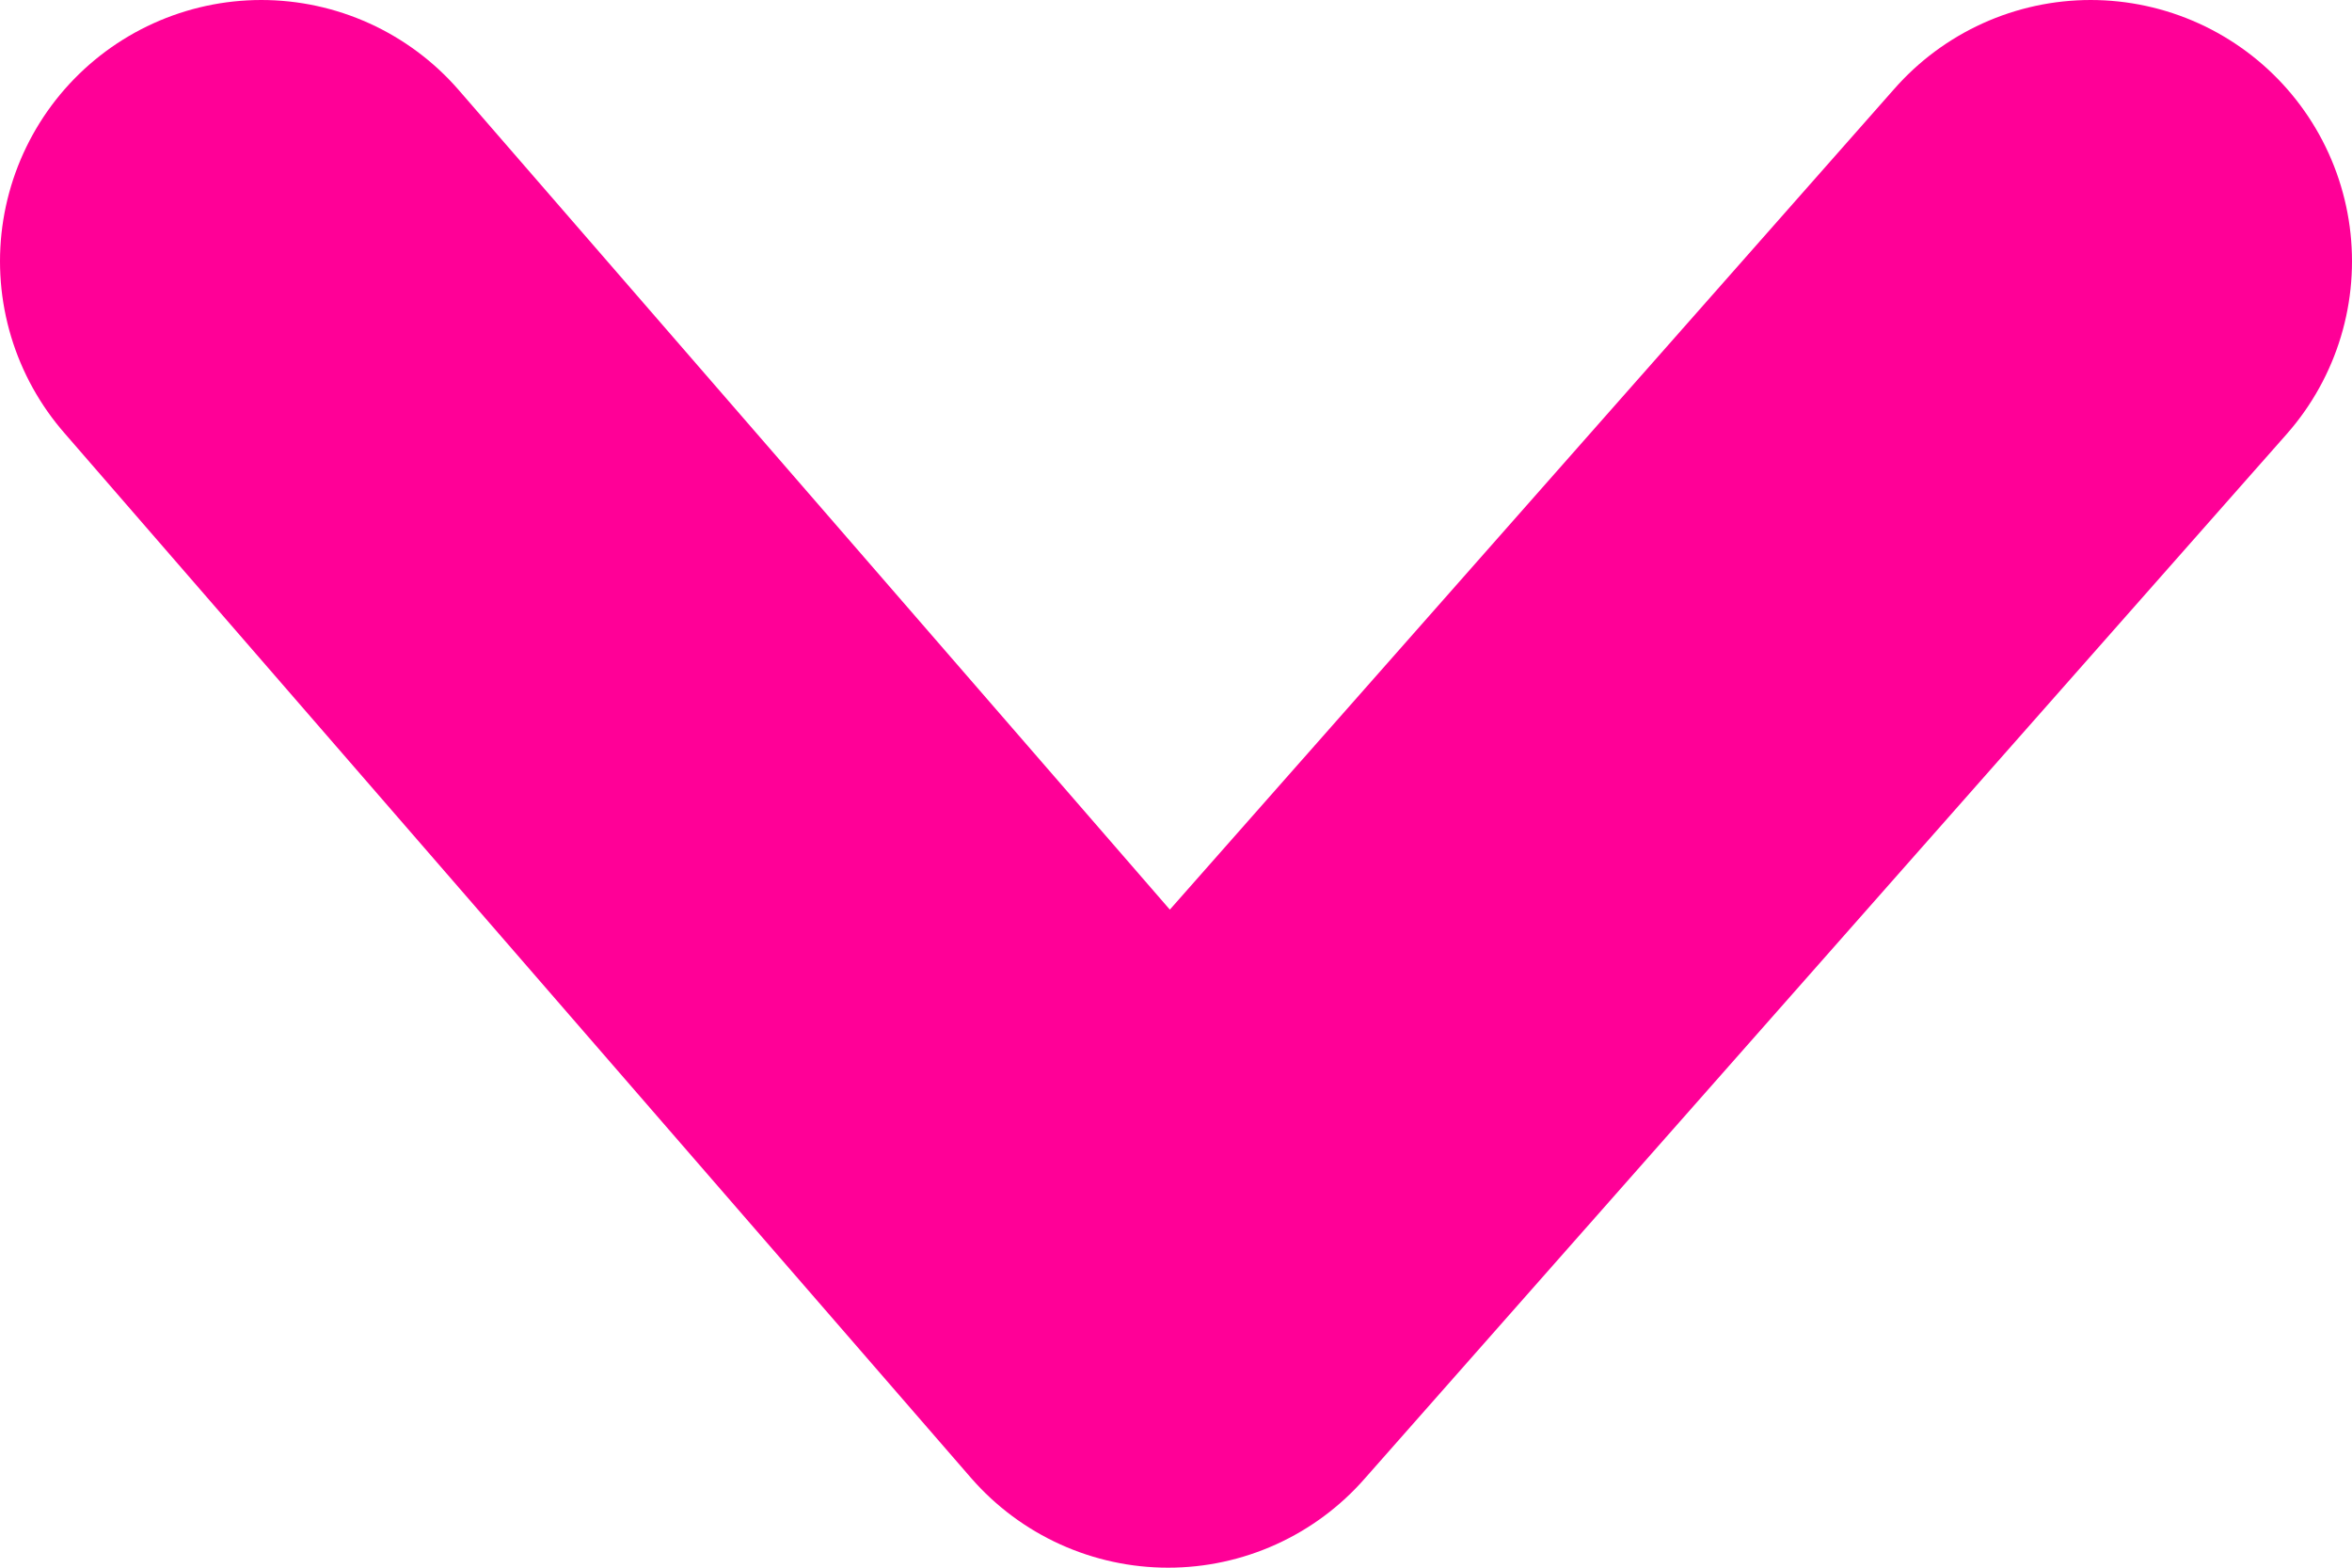
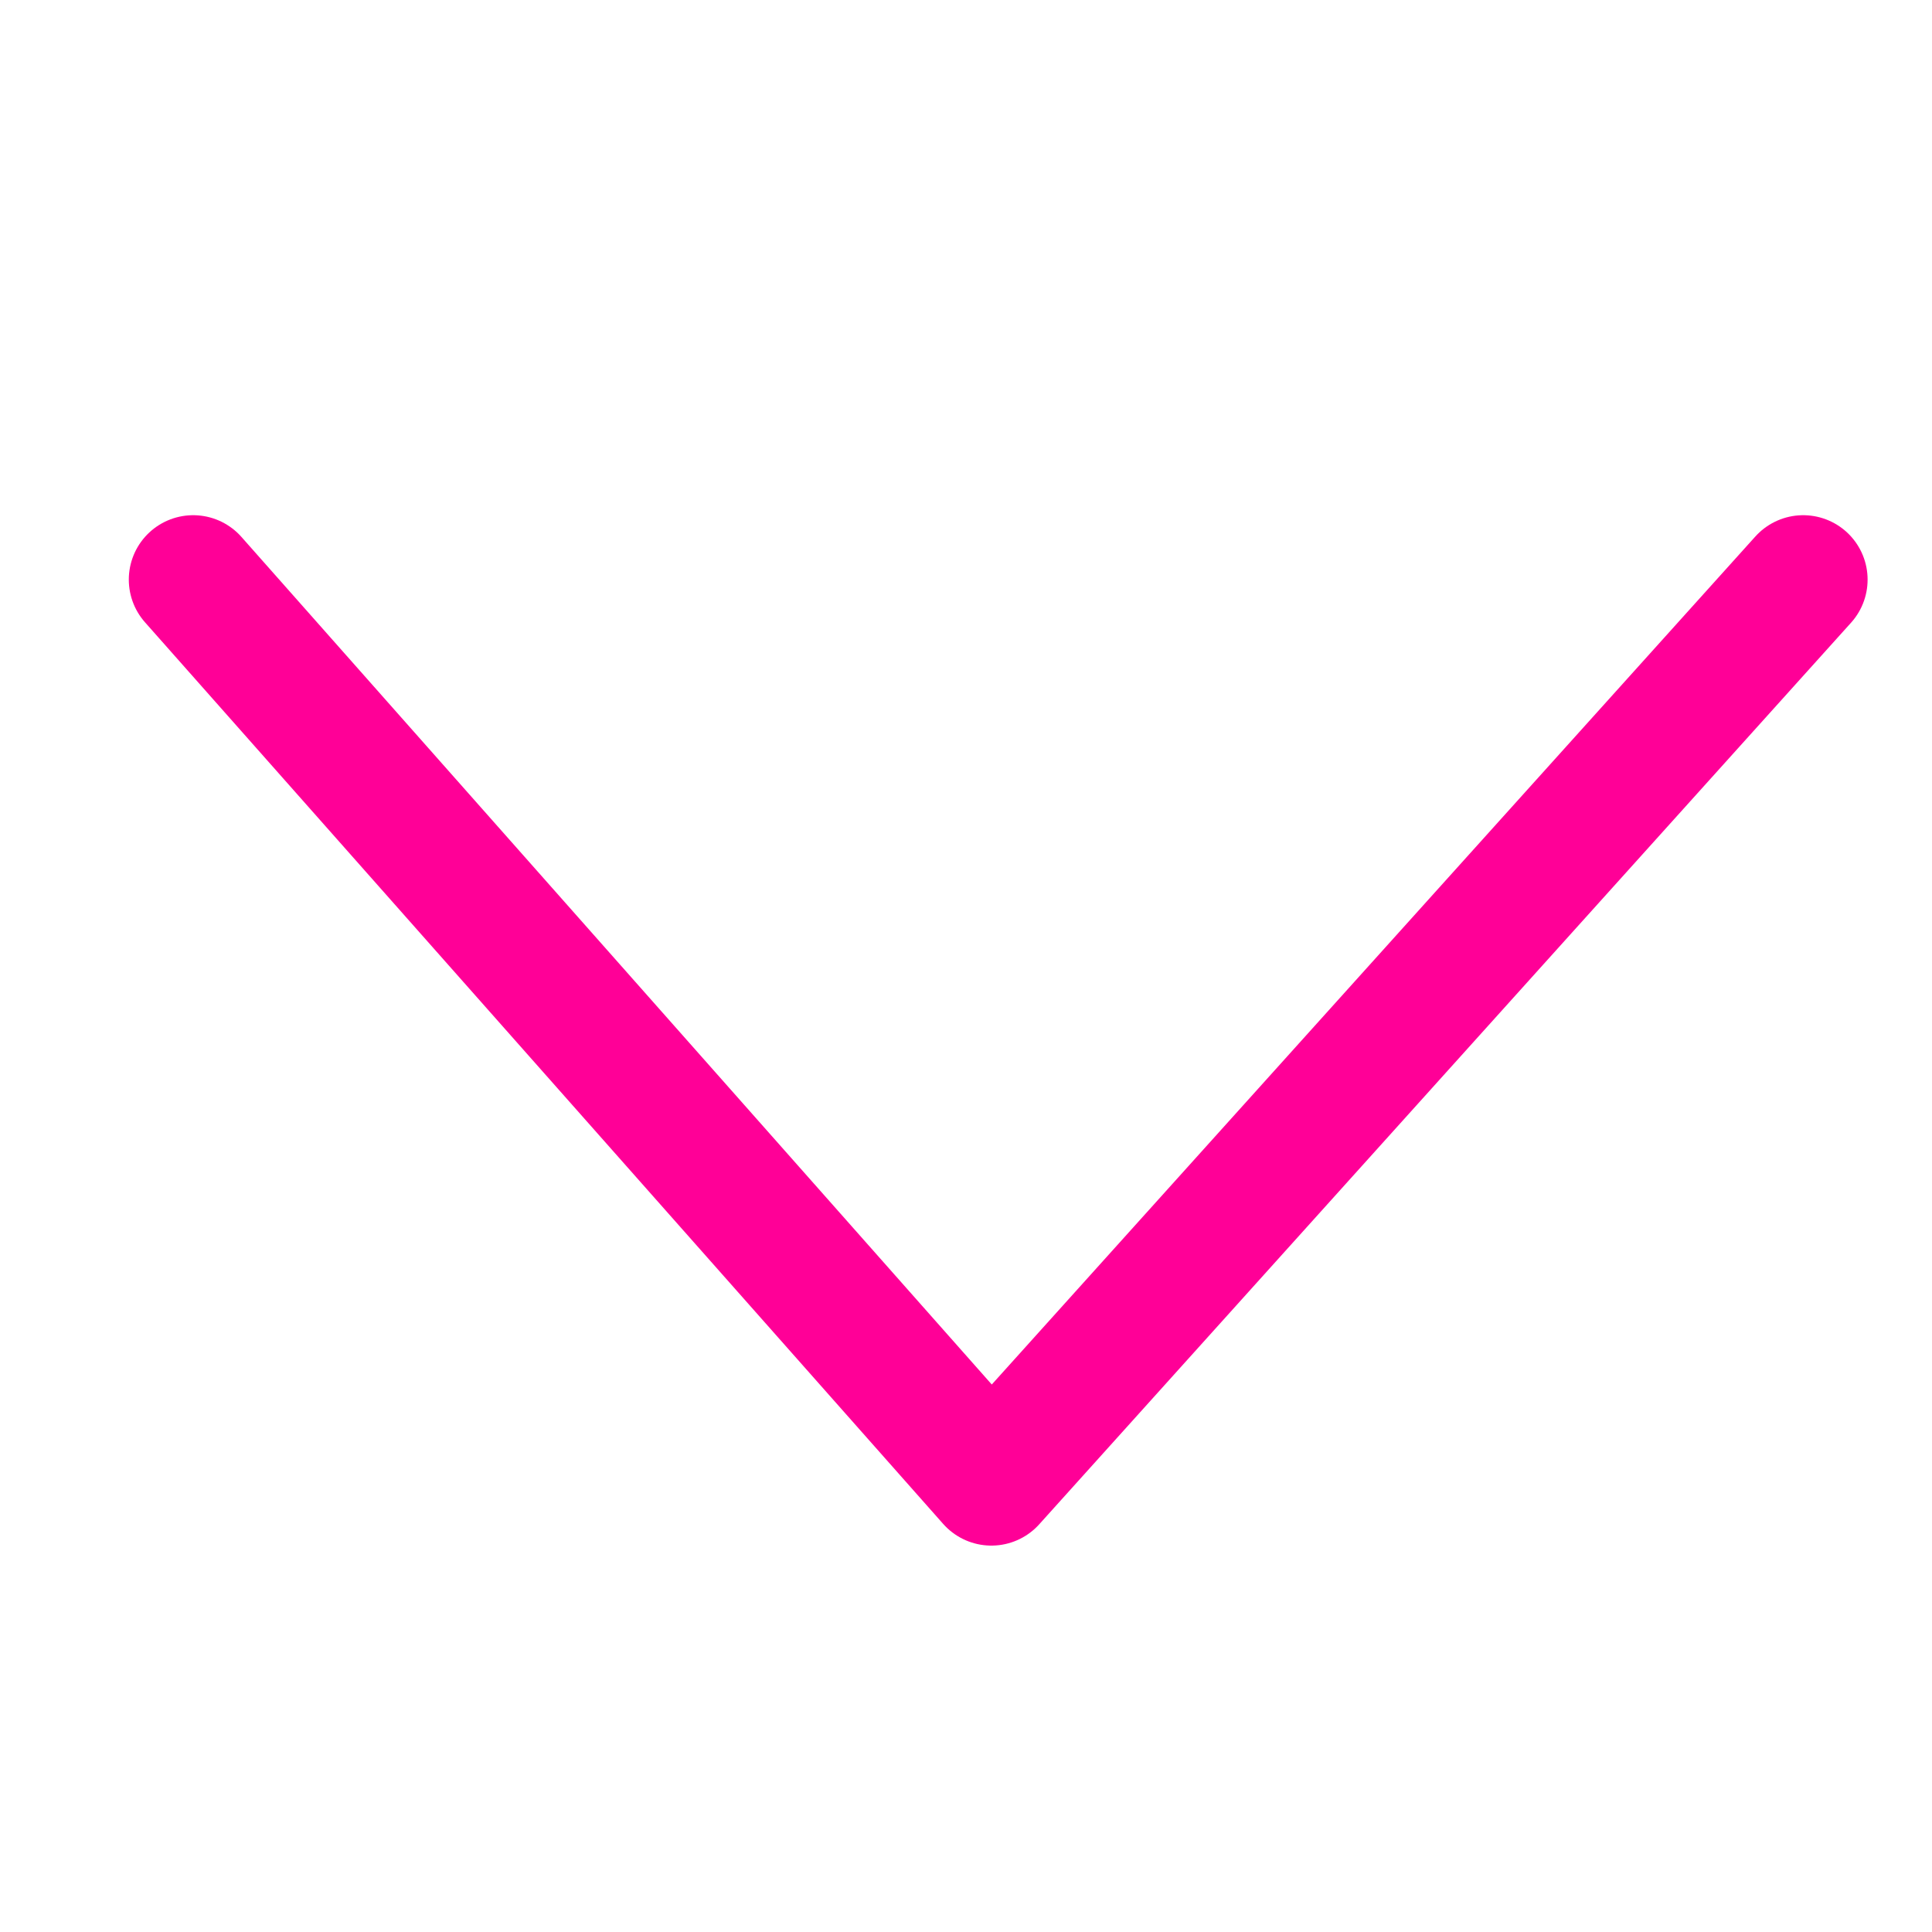
- <svg xmlns="http://www.w3.org/2000/svg" width="9" height="6" viewBox="0 0 9 6" fill="none">
-   <path d="M1 1L4.47 5L8 1" stroke="#FF0097" stroke-width="2" stroke-linecap="round" stroke-linejoin="round" />
+ <svg xmlns="http://www.w3.org/2000/svg" width="30" height="30" viewBox="0 0 30 30" fill="none">
+   <path d="M3 9L15.394 23L28 9" stroke="#FF0097" stroke-width="2" stroke-linecap="round" stroke-linejoin="round" />
</svg>
